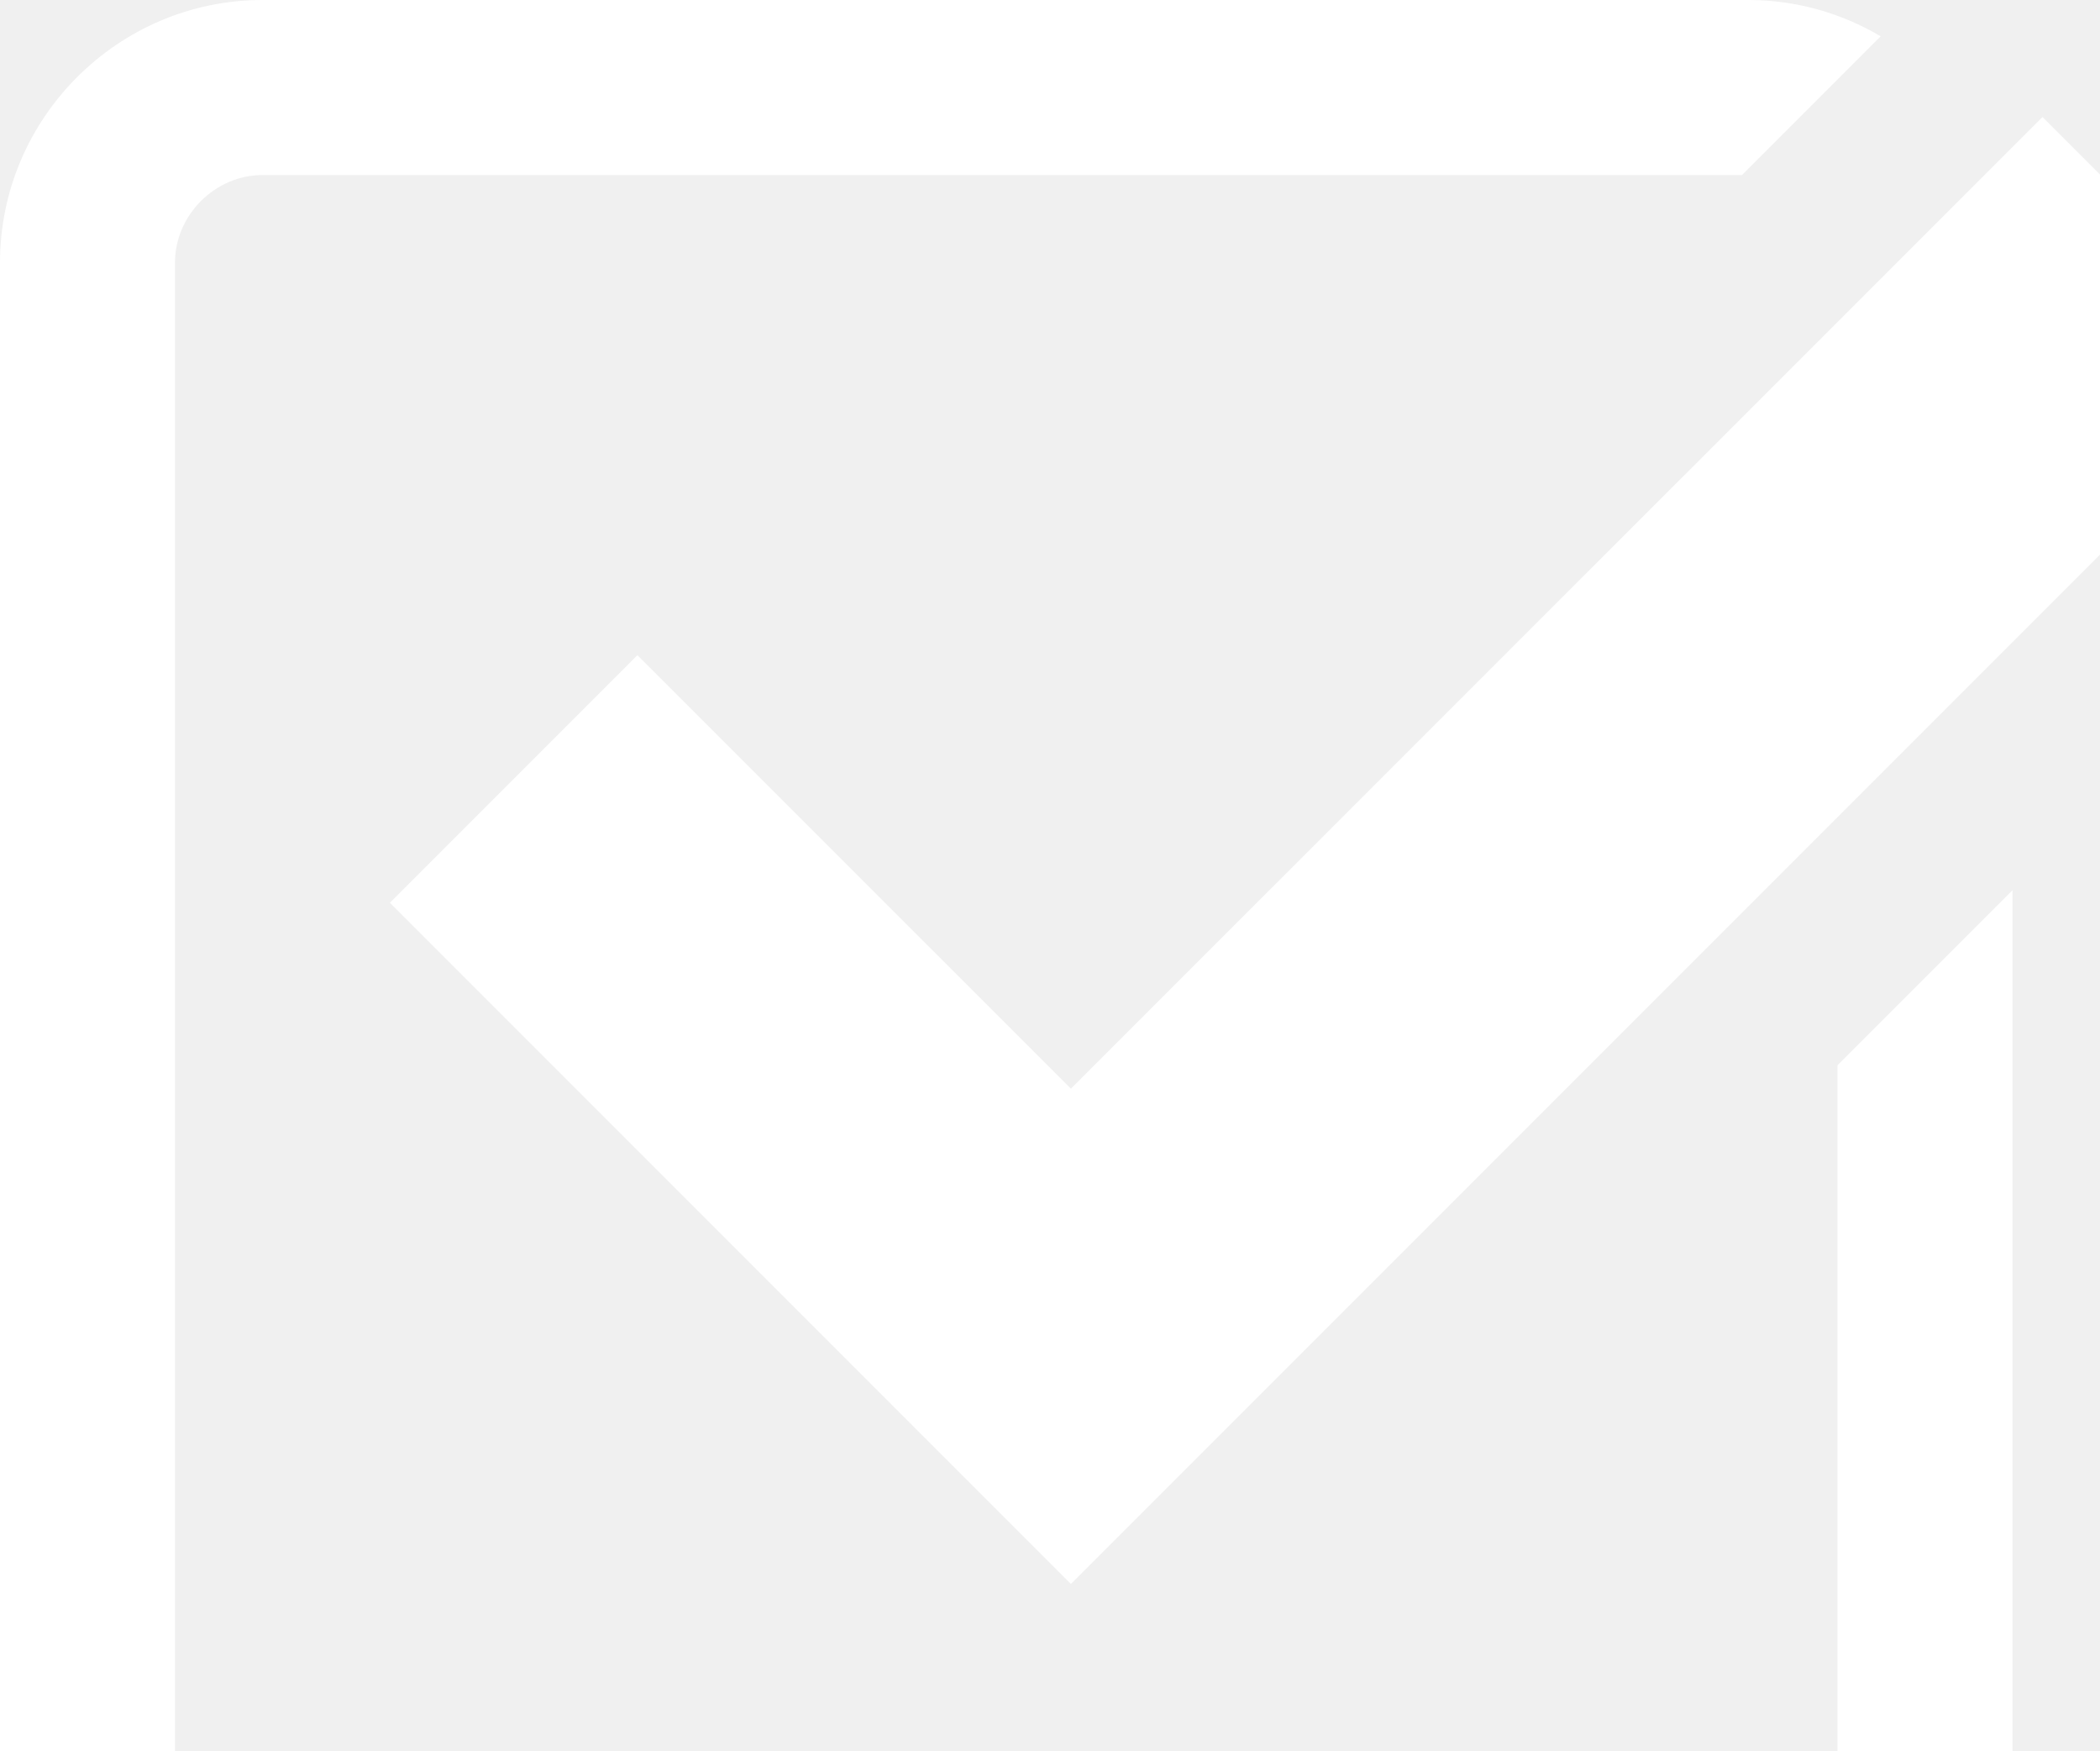
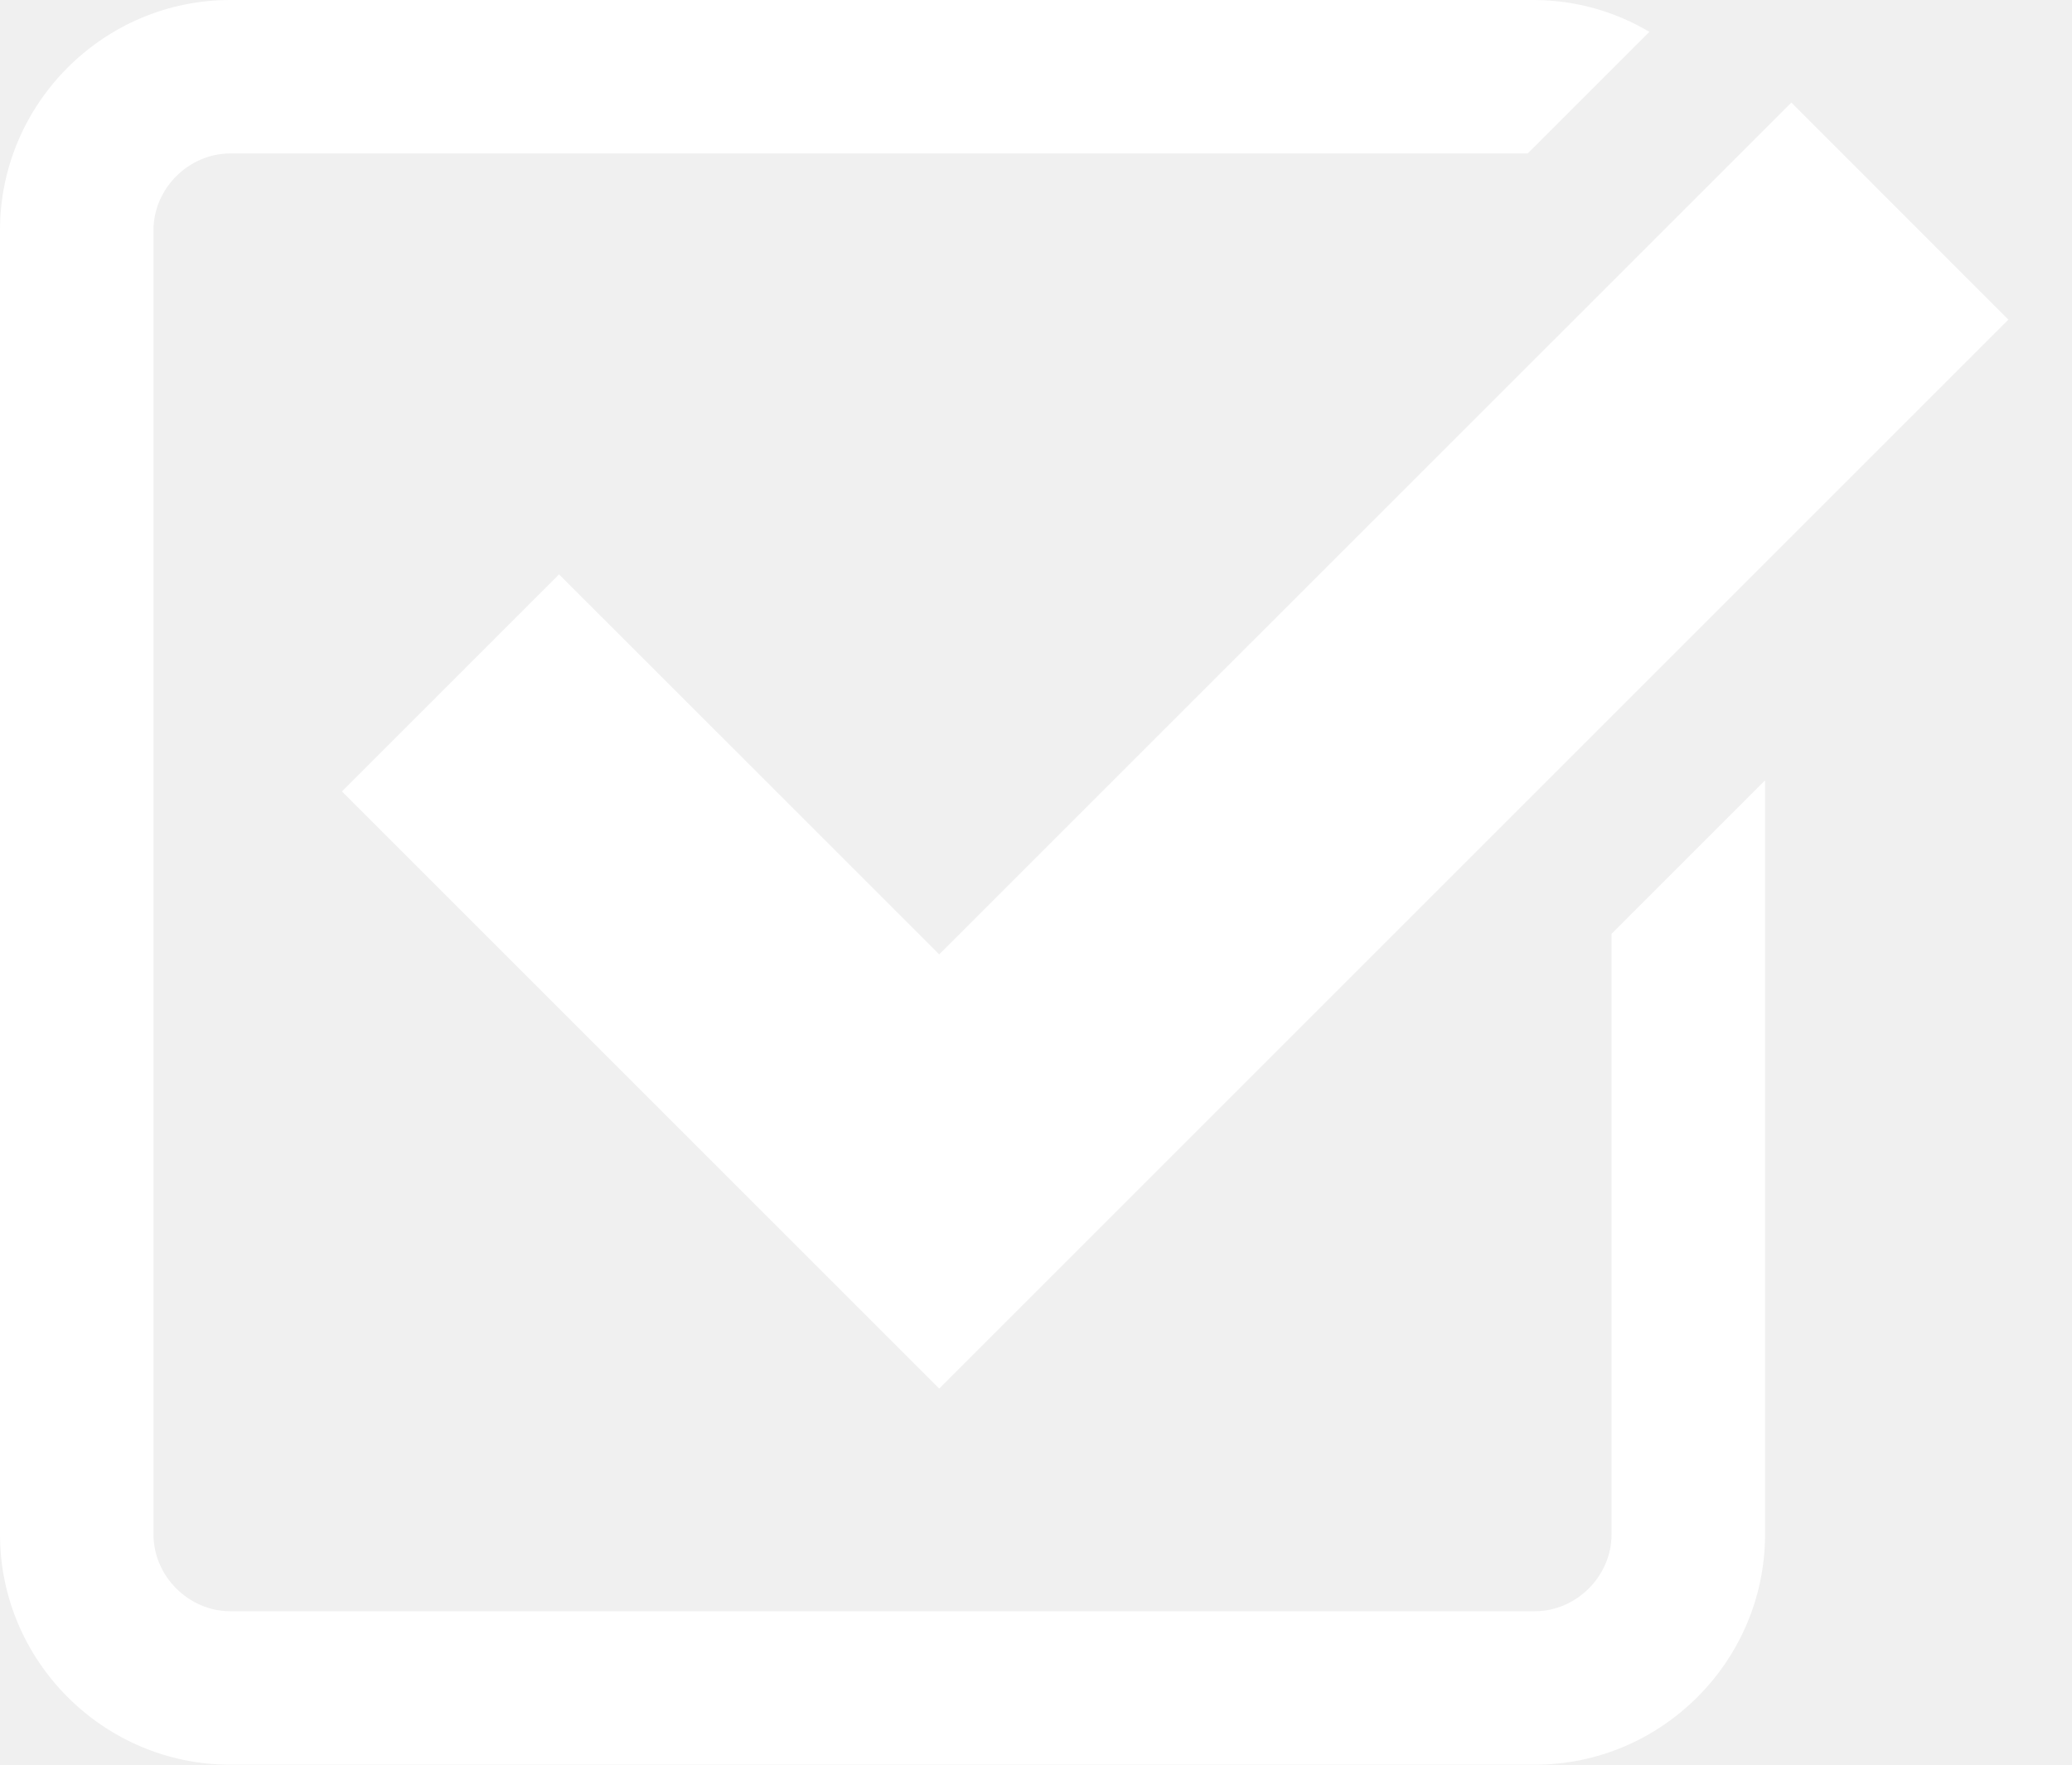
- <svg xmlns="http://www.w3.org/2000/svg" width="24" height="20" viewBox="0 0 24 20">
+ <svg xmlns="http://www.w3.org/2000/svg" width="27" height="23" viewBox="0 0 27 23">
  <path fill="#FFFFFF" d="M7.285 7.486l-2.829 2.829 7.783 7.783L26.171 4.166l-2.828-2.829-11.104 11.102z" />
  <path fill="#FFFFFF" d="M21 20c0 .542-.458 1-1 1H3c-.542 0-1-.458-1-1V3c0-.542.458-1 1-1h16.908L21.493.415A2.96 2.96 0 0 0 20 0H3C1.35 0 0 1.35 0 3v17c0 1.65 1.35 3 3 3h17c1.65 0 3-1.35 3-3v-9.829l-2 2V20z" />
</svg>
